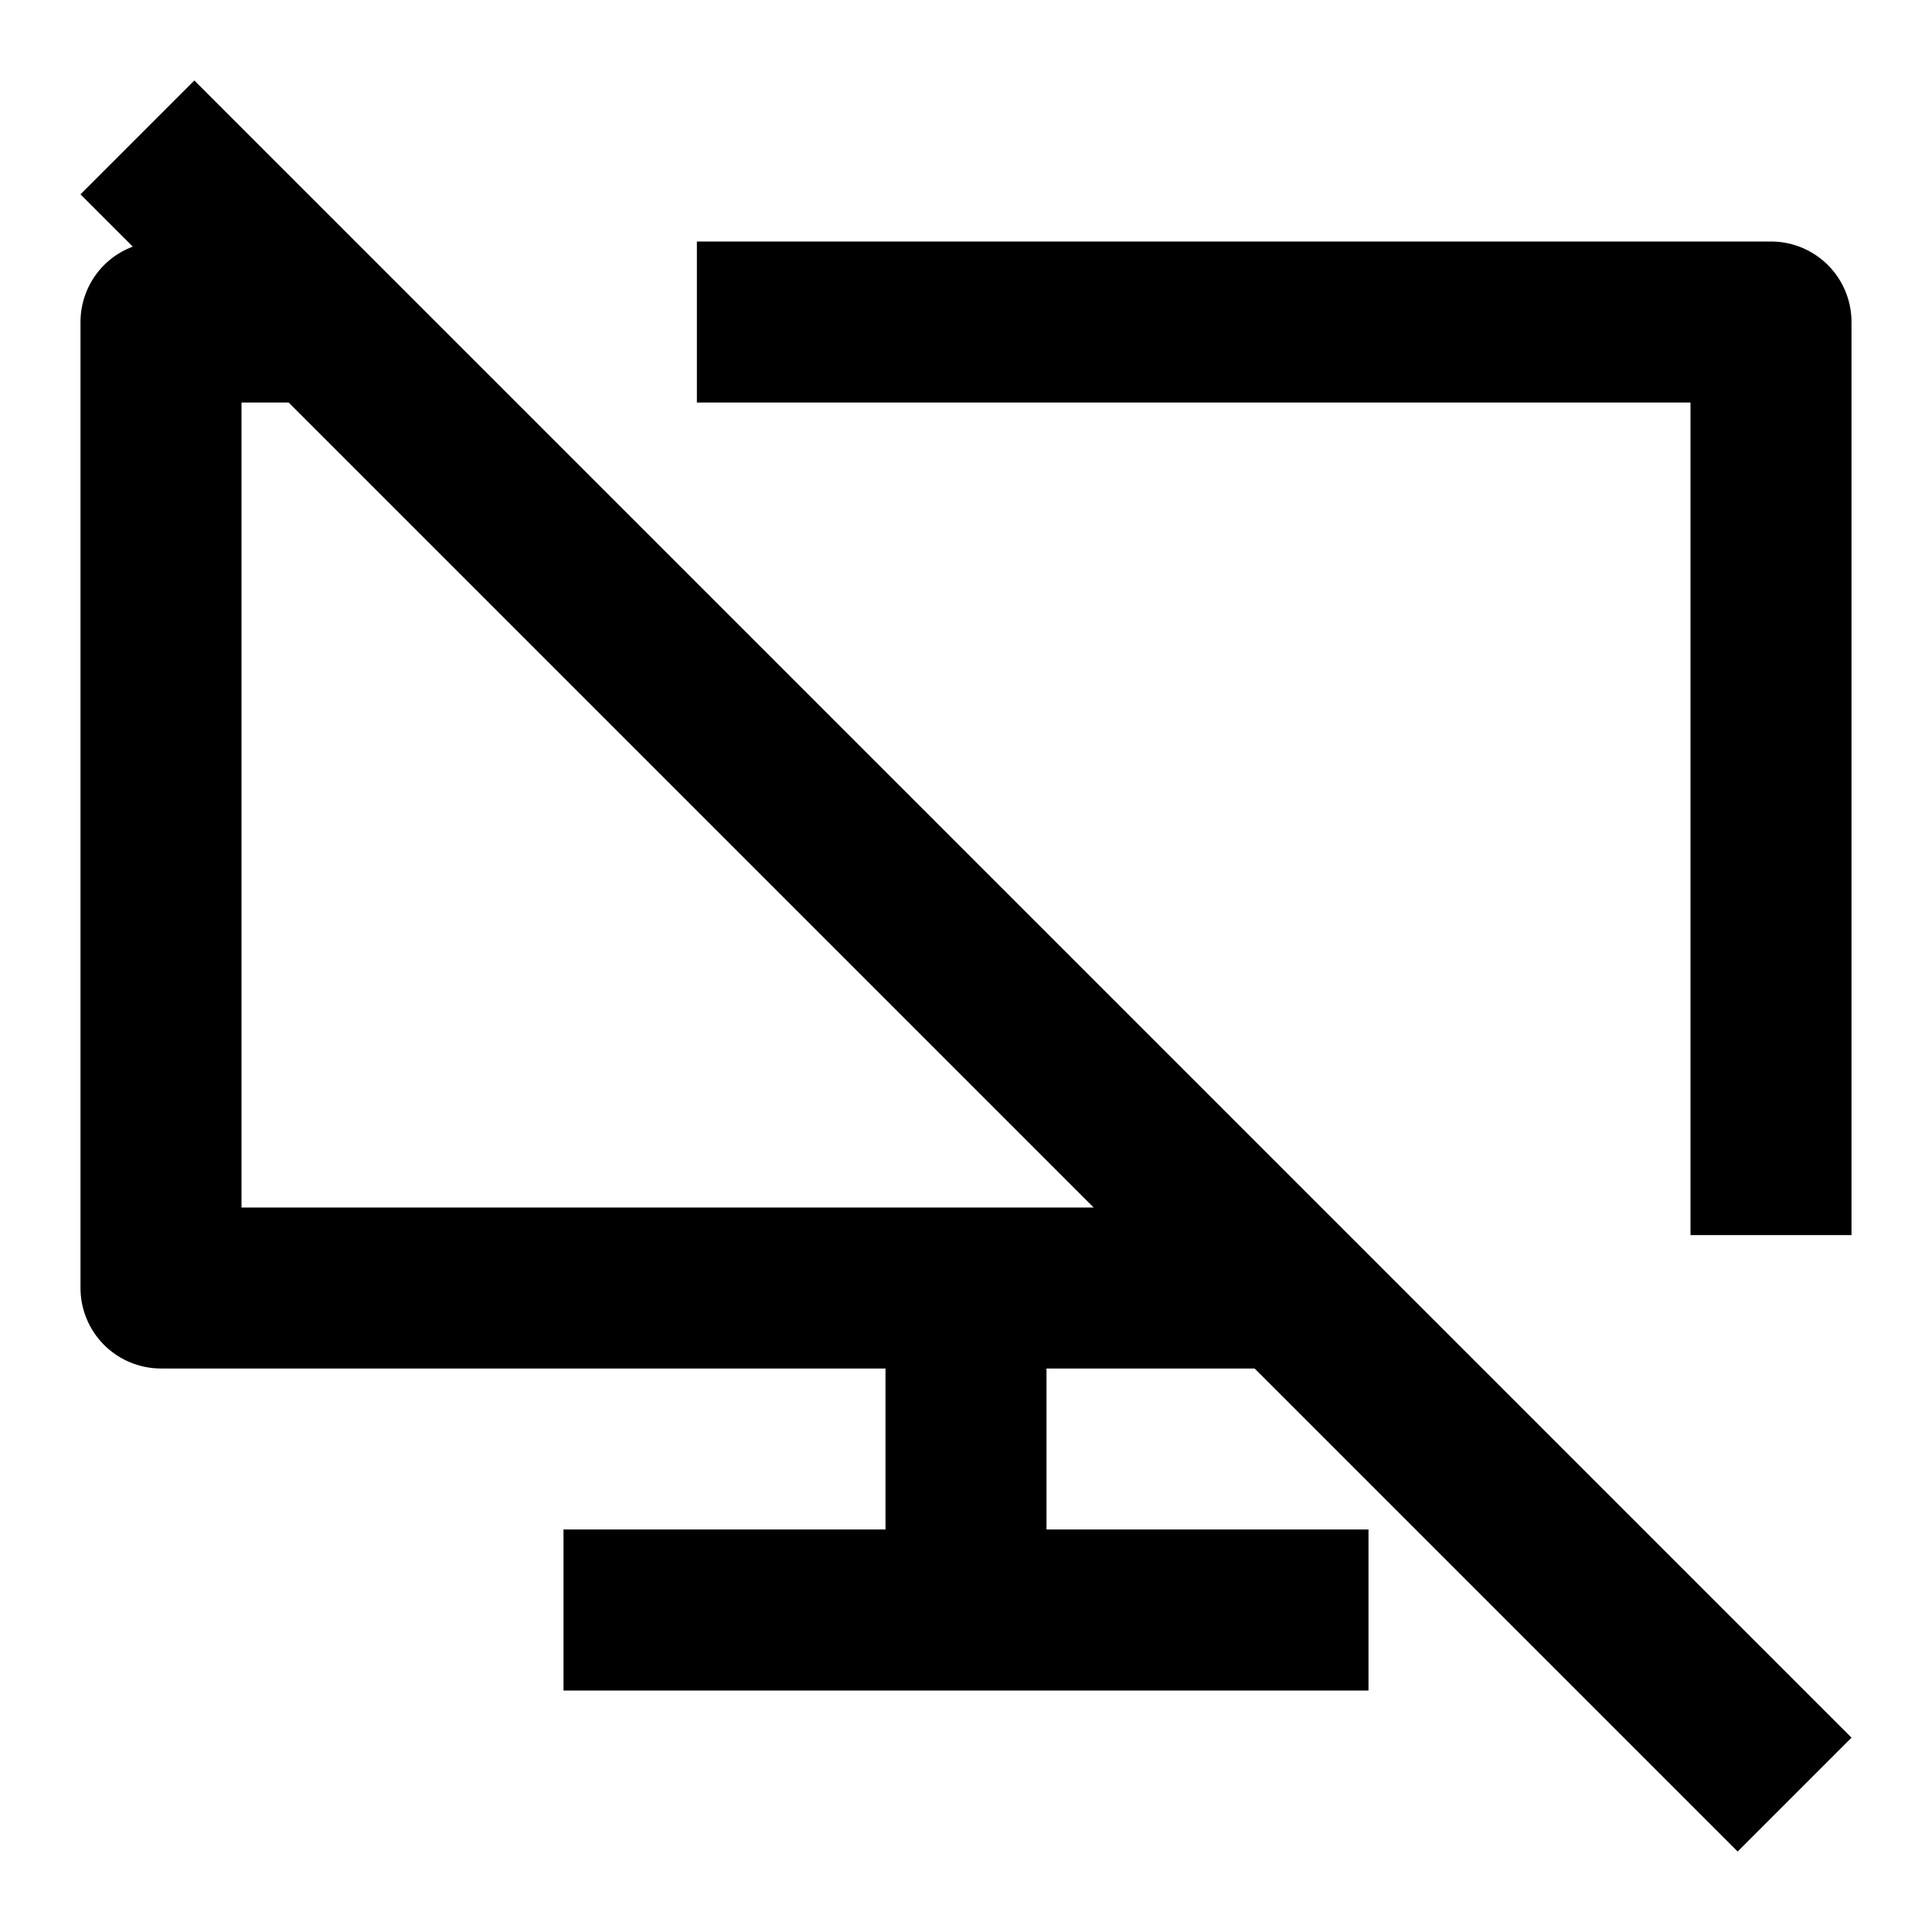
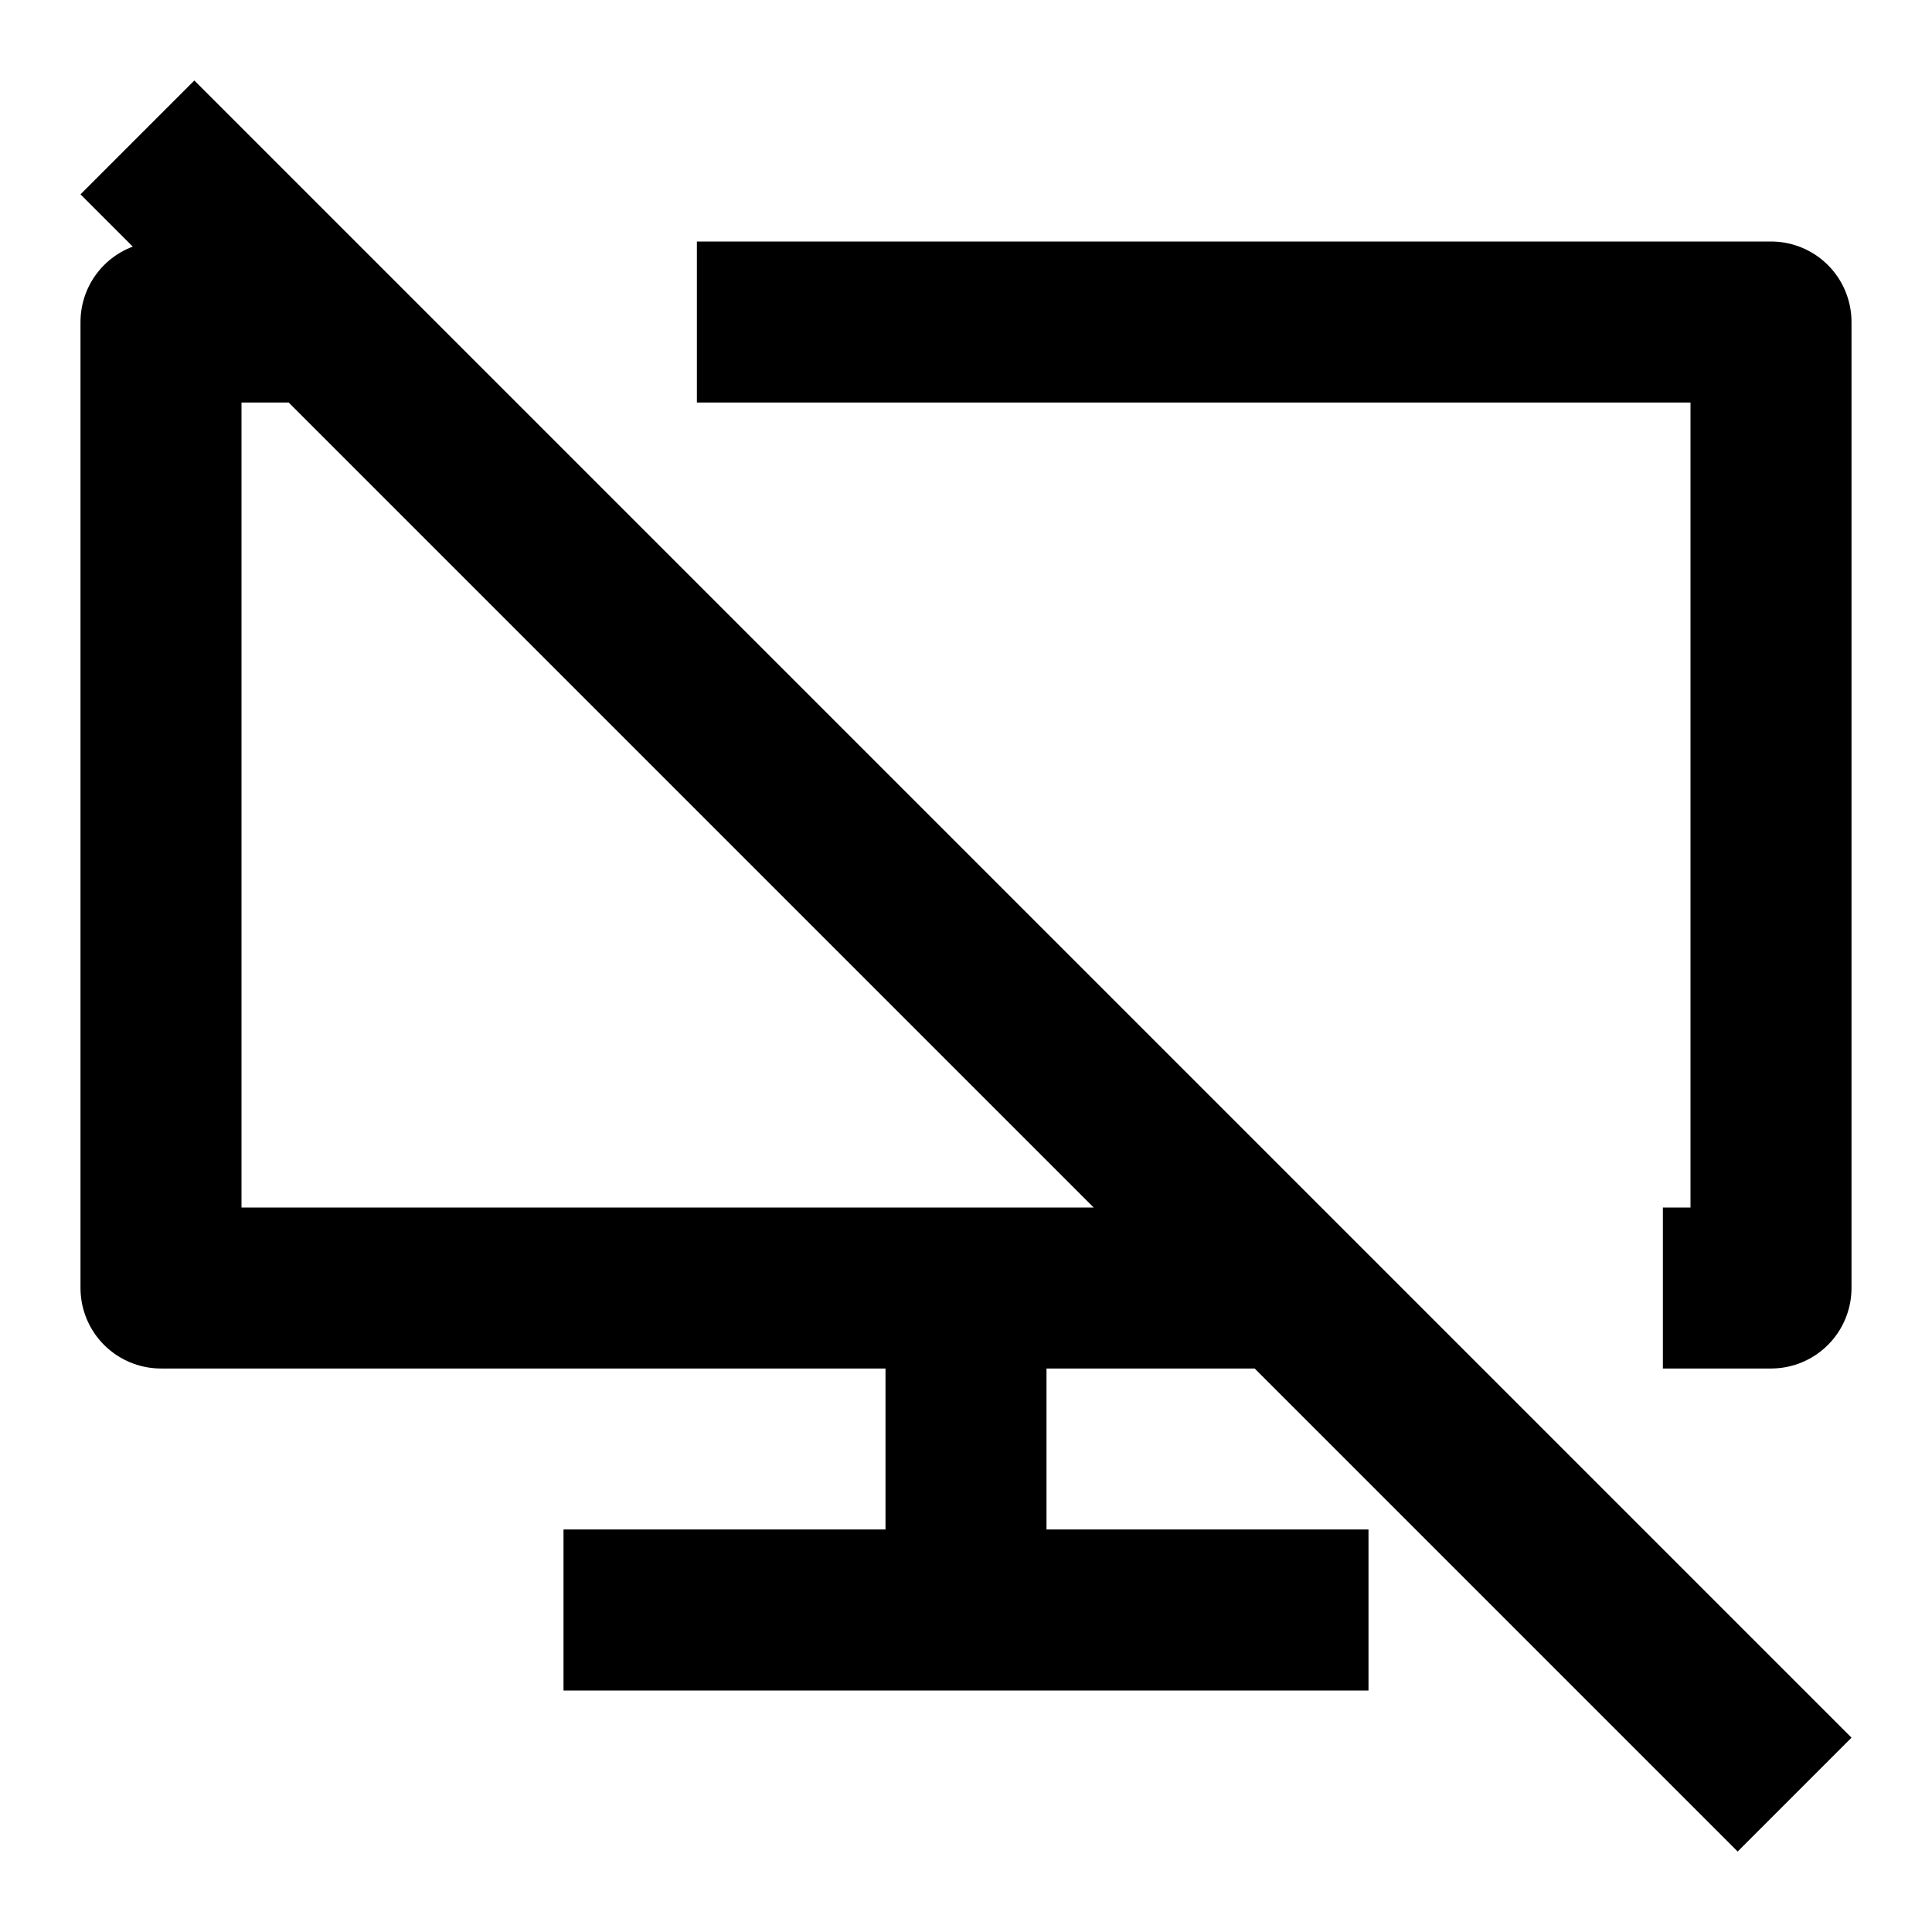
<svg xmlns="http://www.w3.org/2000/svg" width="24" height="24" viewBox="0 0 24 24" fill="none">
-   <path d="M16 16L2 16L2 4L4 4M8.657 4L22 4L22 15.343M12 16L12 20M7 20L17 20M1.707 1.707L22.293 22.293" stroke="black" stroke-width="2" stroke-linecap="butt" stroke-linejoin="round" />
+   <path d="M16 16L2 16L2 4L4 4M8.657 4L22 4L22 16L20.657 16M12 16L12 20M7 20L17 20M1.707 1.707L22.293 22.293" stroke="black" stroke-width="2" stroke-linecap="butt" stroke-linejoin="round" />
</svg>
